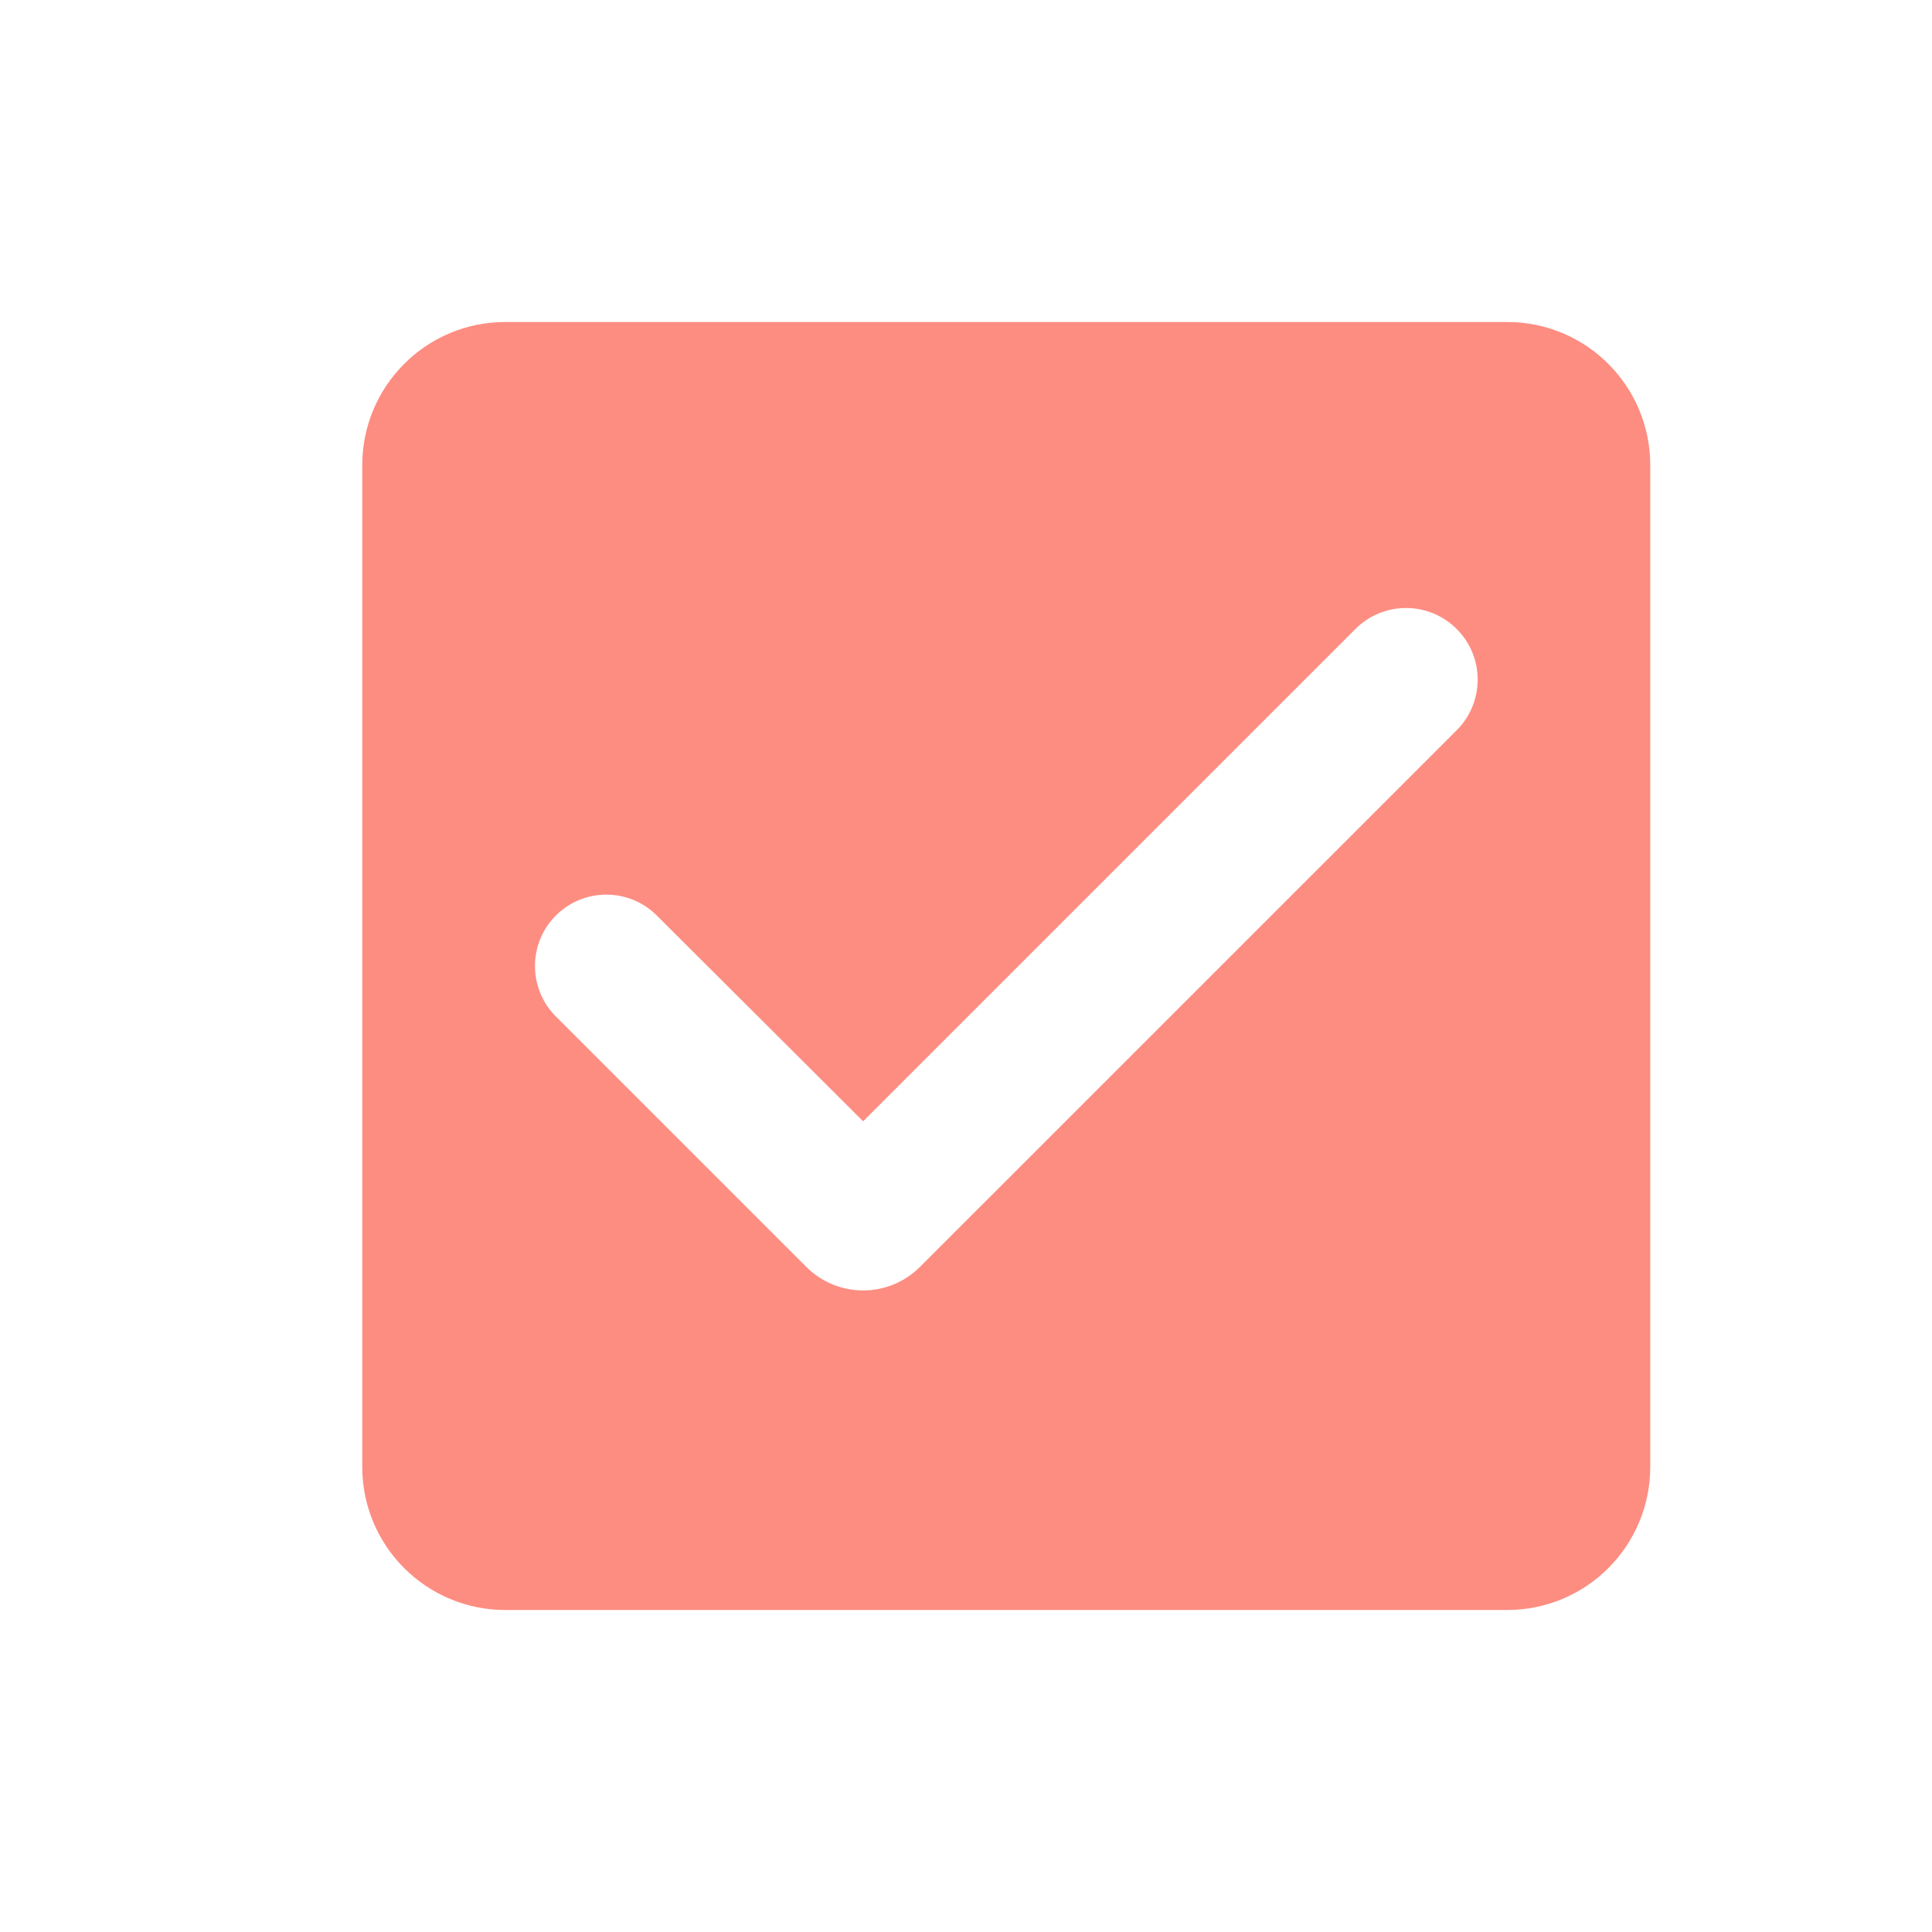
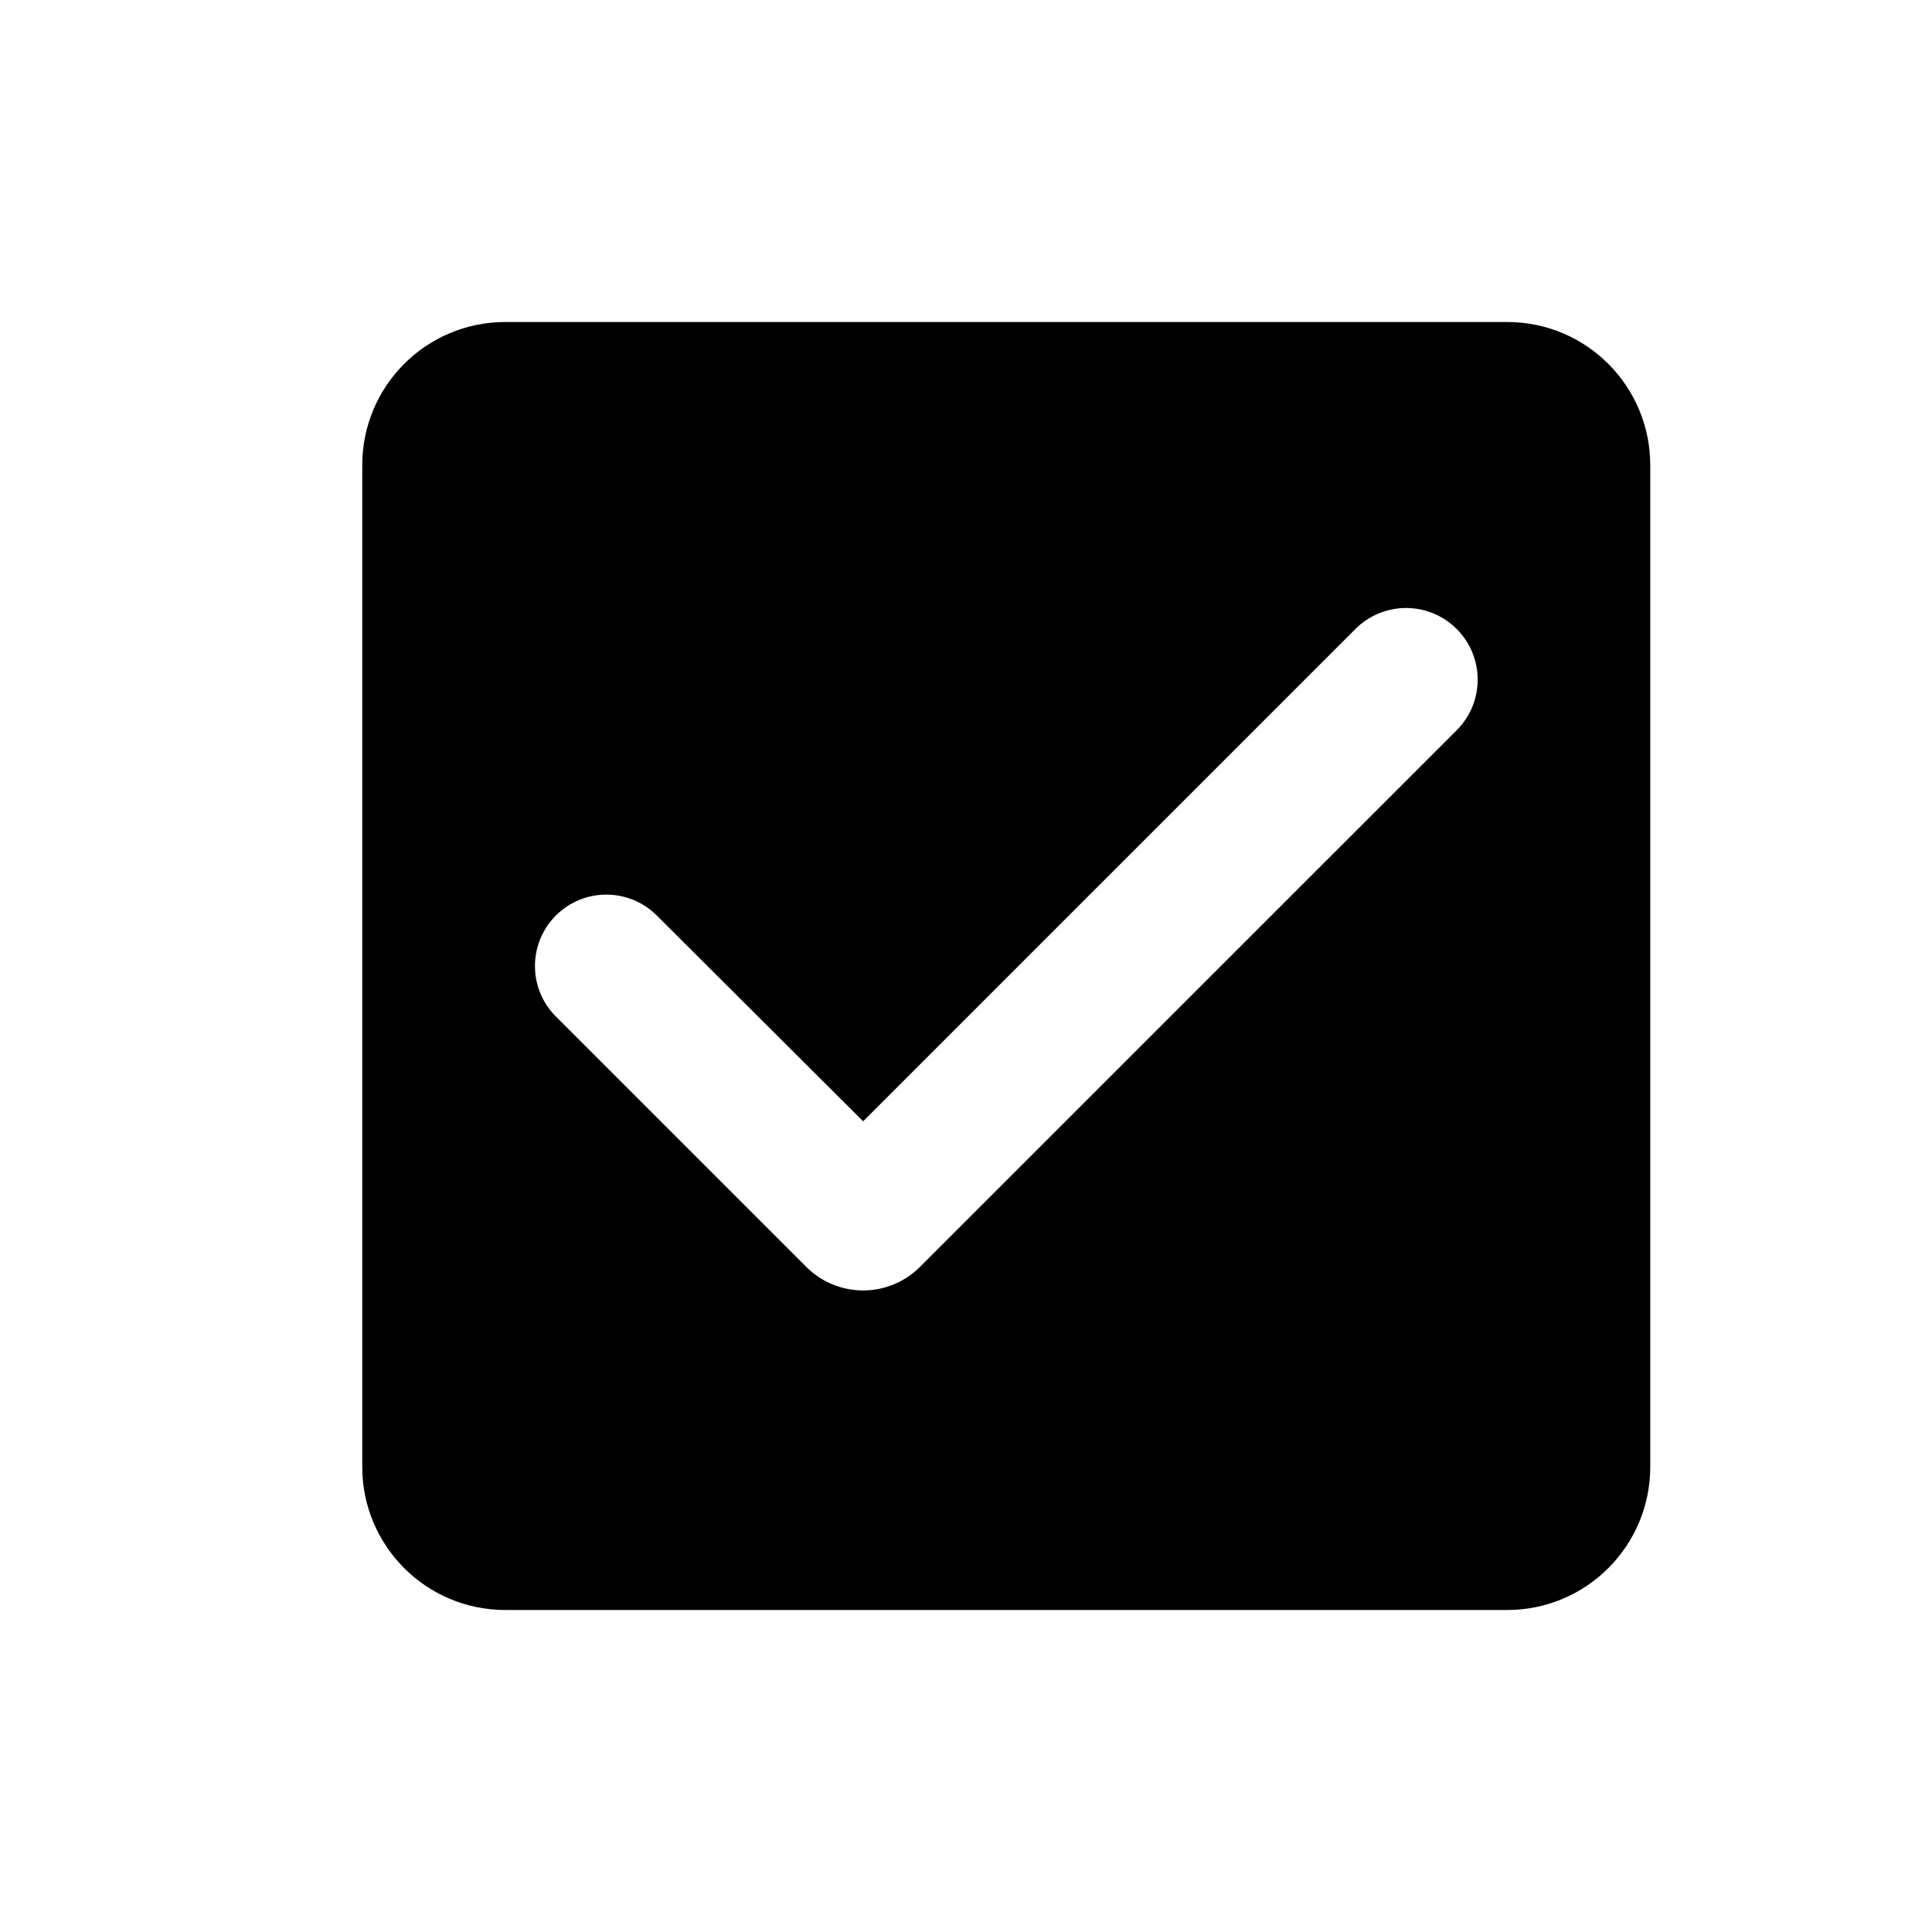
<svg xmlns="http://www.w3.org/2000/svg" width="24" height="24" viewBox="0 0 24 24" fill="none">
-   <path fill-rule="evenodd" clip-rule="evenodd" d="M6.278 4H18.722C19.709 4 20.5 4.8 20.5 5.778V18.222C20.5 19.2 19.709 20 18.722 20H6.278C5.291 20 4.5 19.2 4.5 18.222V5.778C4.5 4.8 5.291 4 6.278 4ZM10.015 15.737C10.406 16.128 11.039 16.128 11.429 15.737L18.096 9.071C18.442 8.725 18.443 8.163 18.098 7.816C17.751 7.466 17.186 7.465 16.838 7.813L10.722 13.929L8.158 11.372C7.812 11.027 7.251 11.027 6.905 11.373C6.559 11.719 6.559 12.281 6.905 12.627L10.015 15.737Z" fill="#FD8D81" />
+   <path fill-rule="evenodd" clip-rule="evenodd" d="M6.278 4H18.722C19.709 4 20.5 4.8 20.5 5.778V18.222C20.5 19.2 19.709 20 18.722 20H6.278C5.291 20 4.5 19.2 4.5 18.222V5.778C4.5 4.8 5.291 4 6.278 4ZM10.015 15.737C10.406 16.128 11.039 16.128 11.429 15.737L18.096 9.071C18.442 8.725 18.443 8.163 18.098 7.816C17.751 7.466 17.186 7.465 16.838 7.813L10.722 13.929L8.158 11.372C7.812 11.027 7.251 11.027 6.905 11.373C6.559 11.719 6.559 12.281 6.905 12.627L10.015 15.737Z" fill="currentColor" />
</svg>
